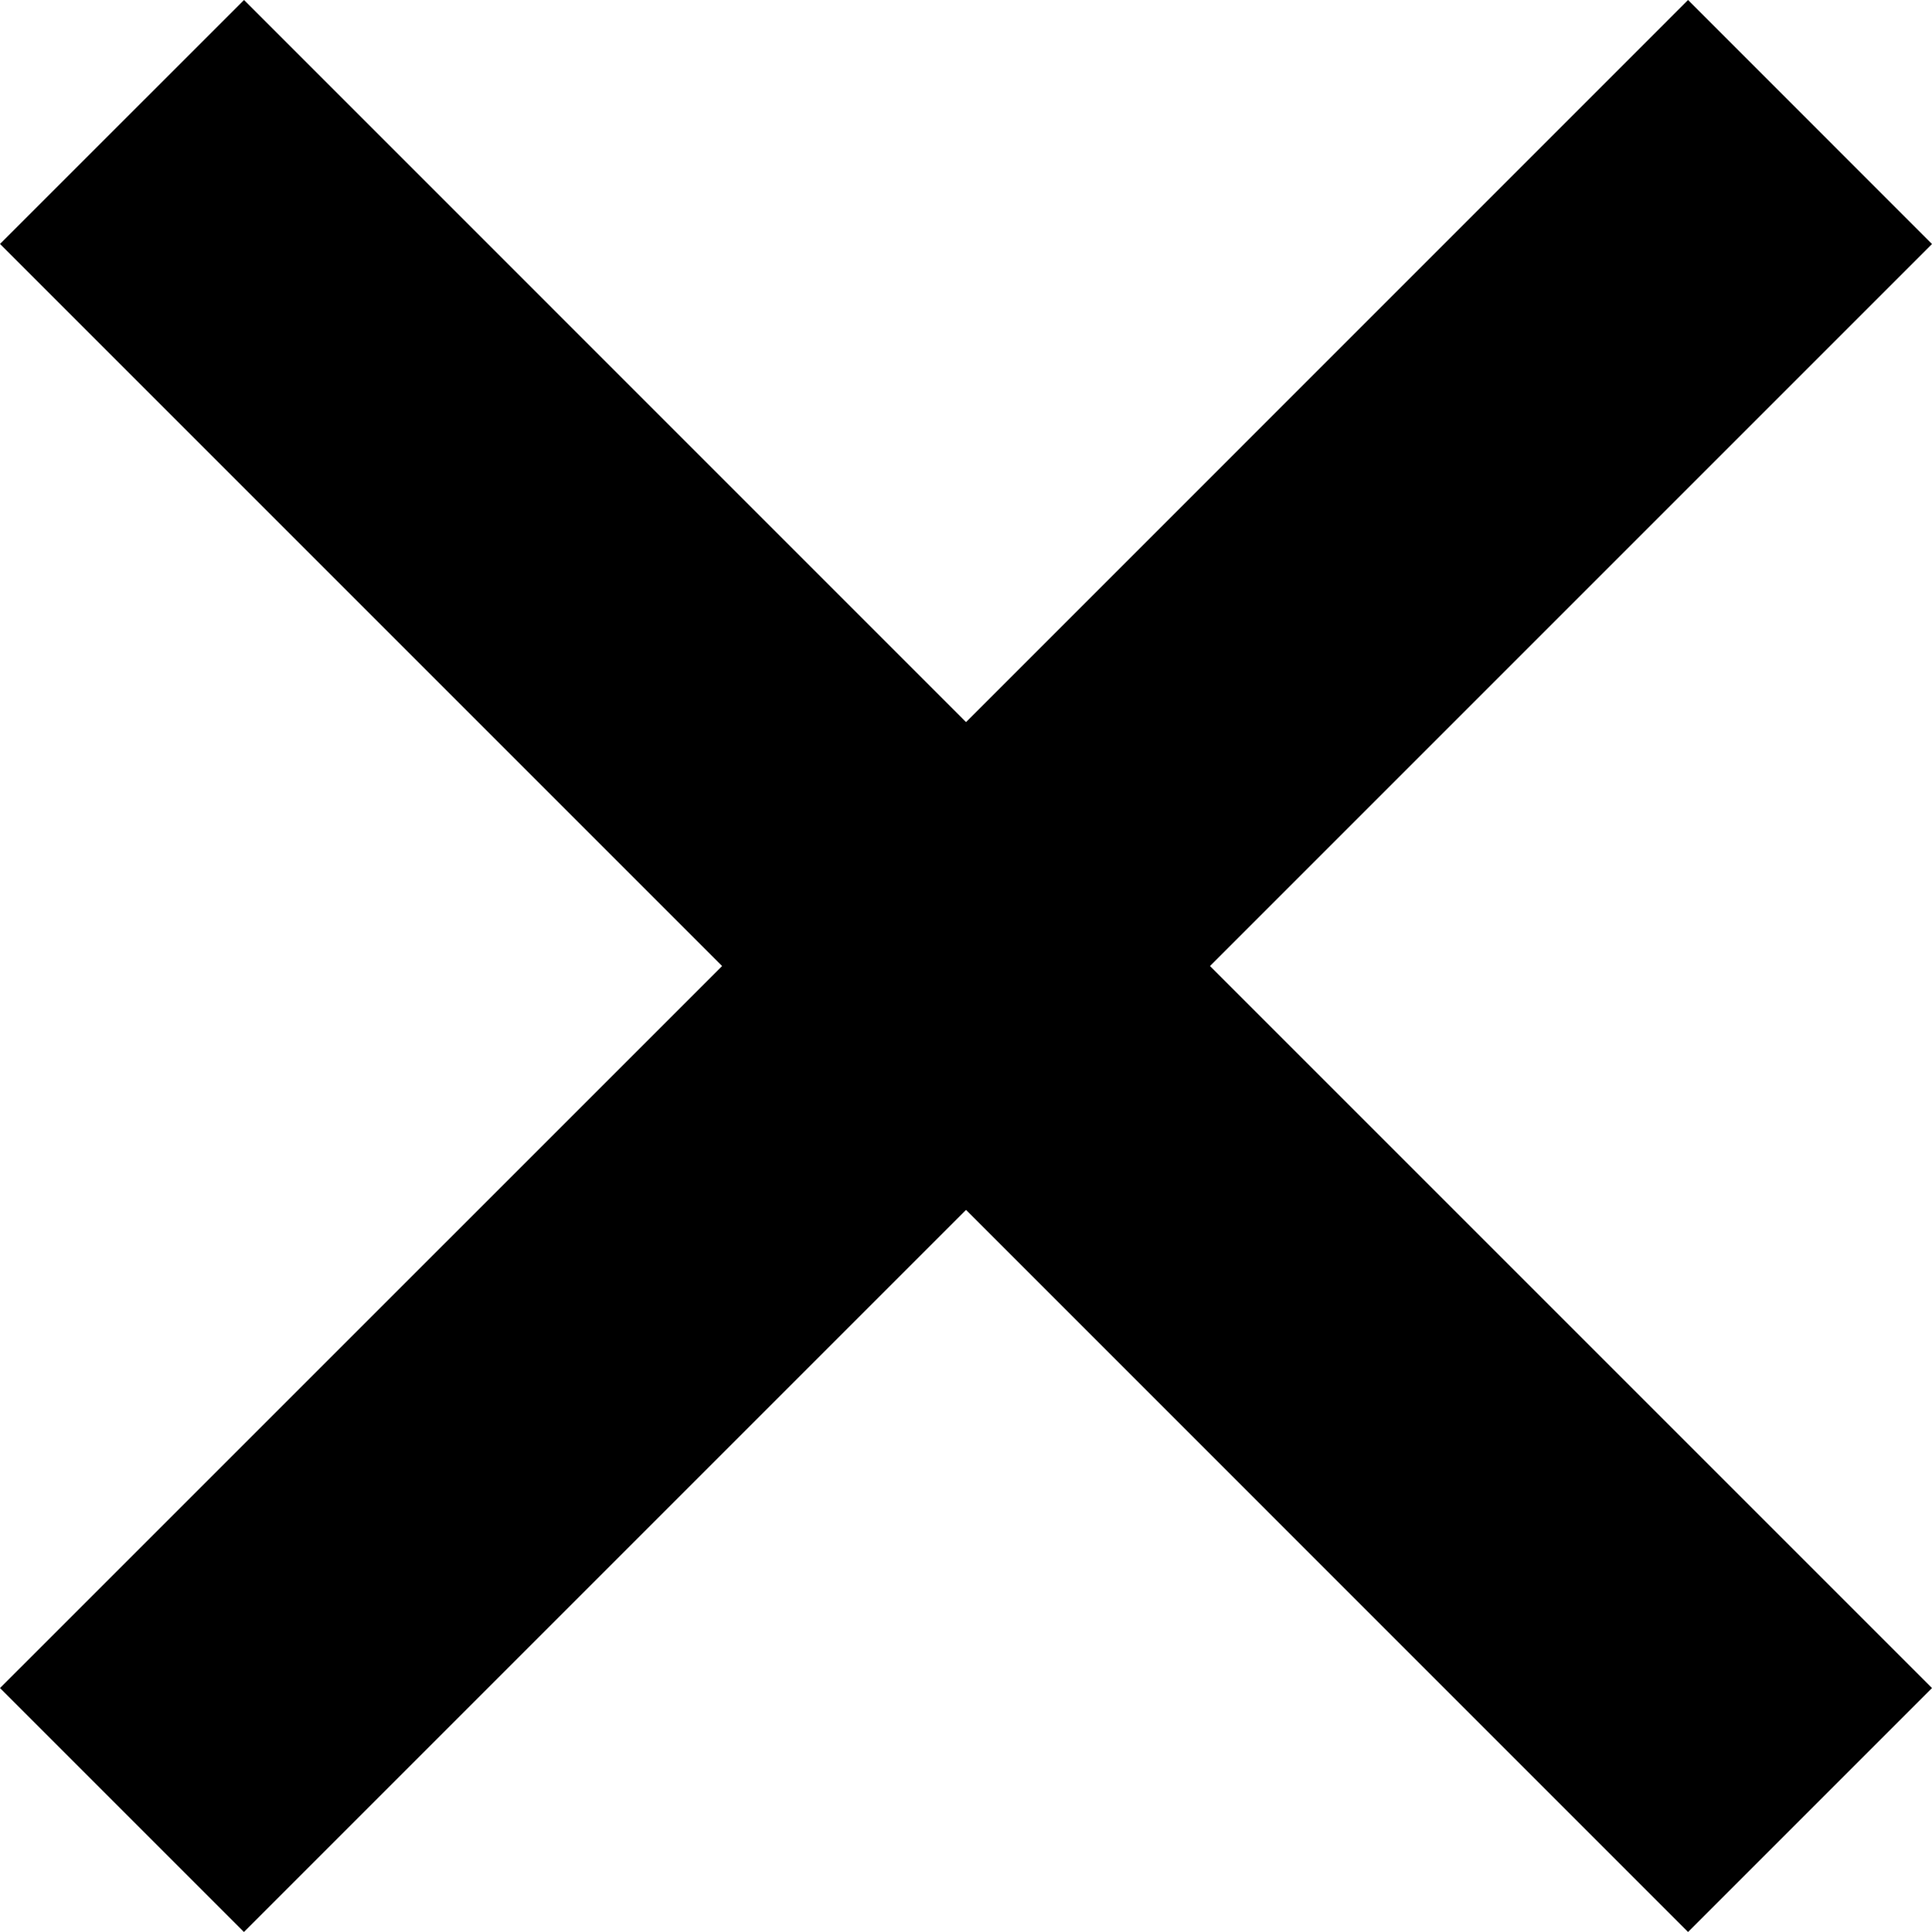
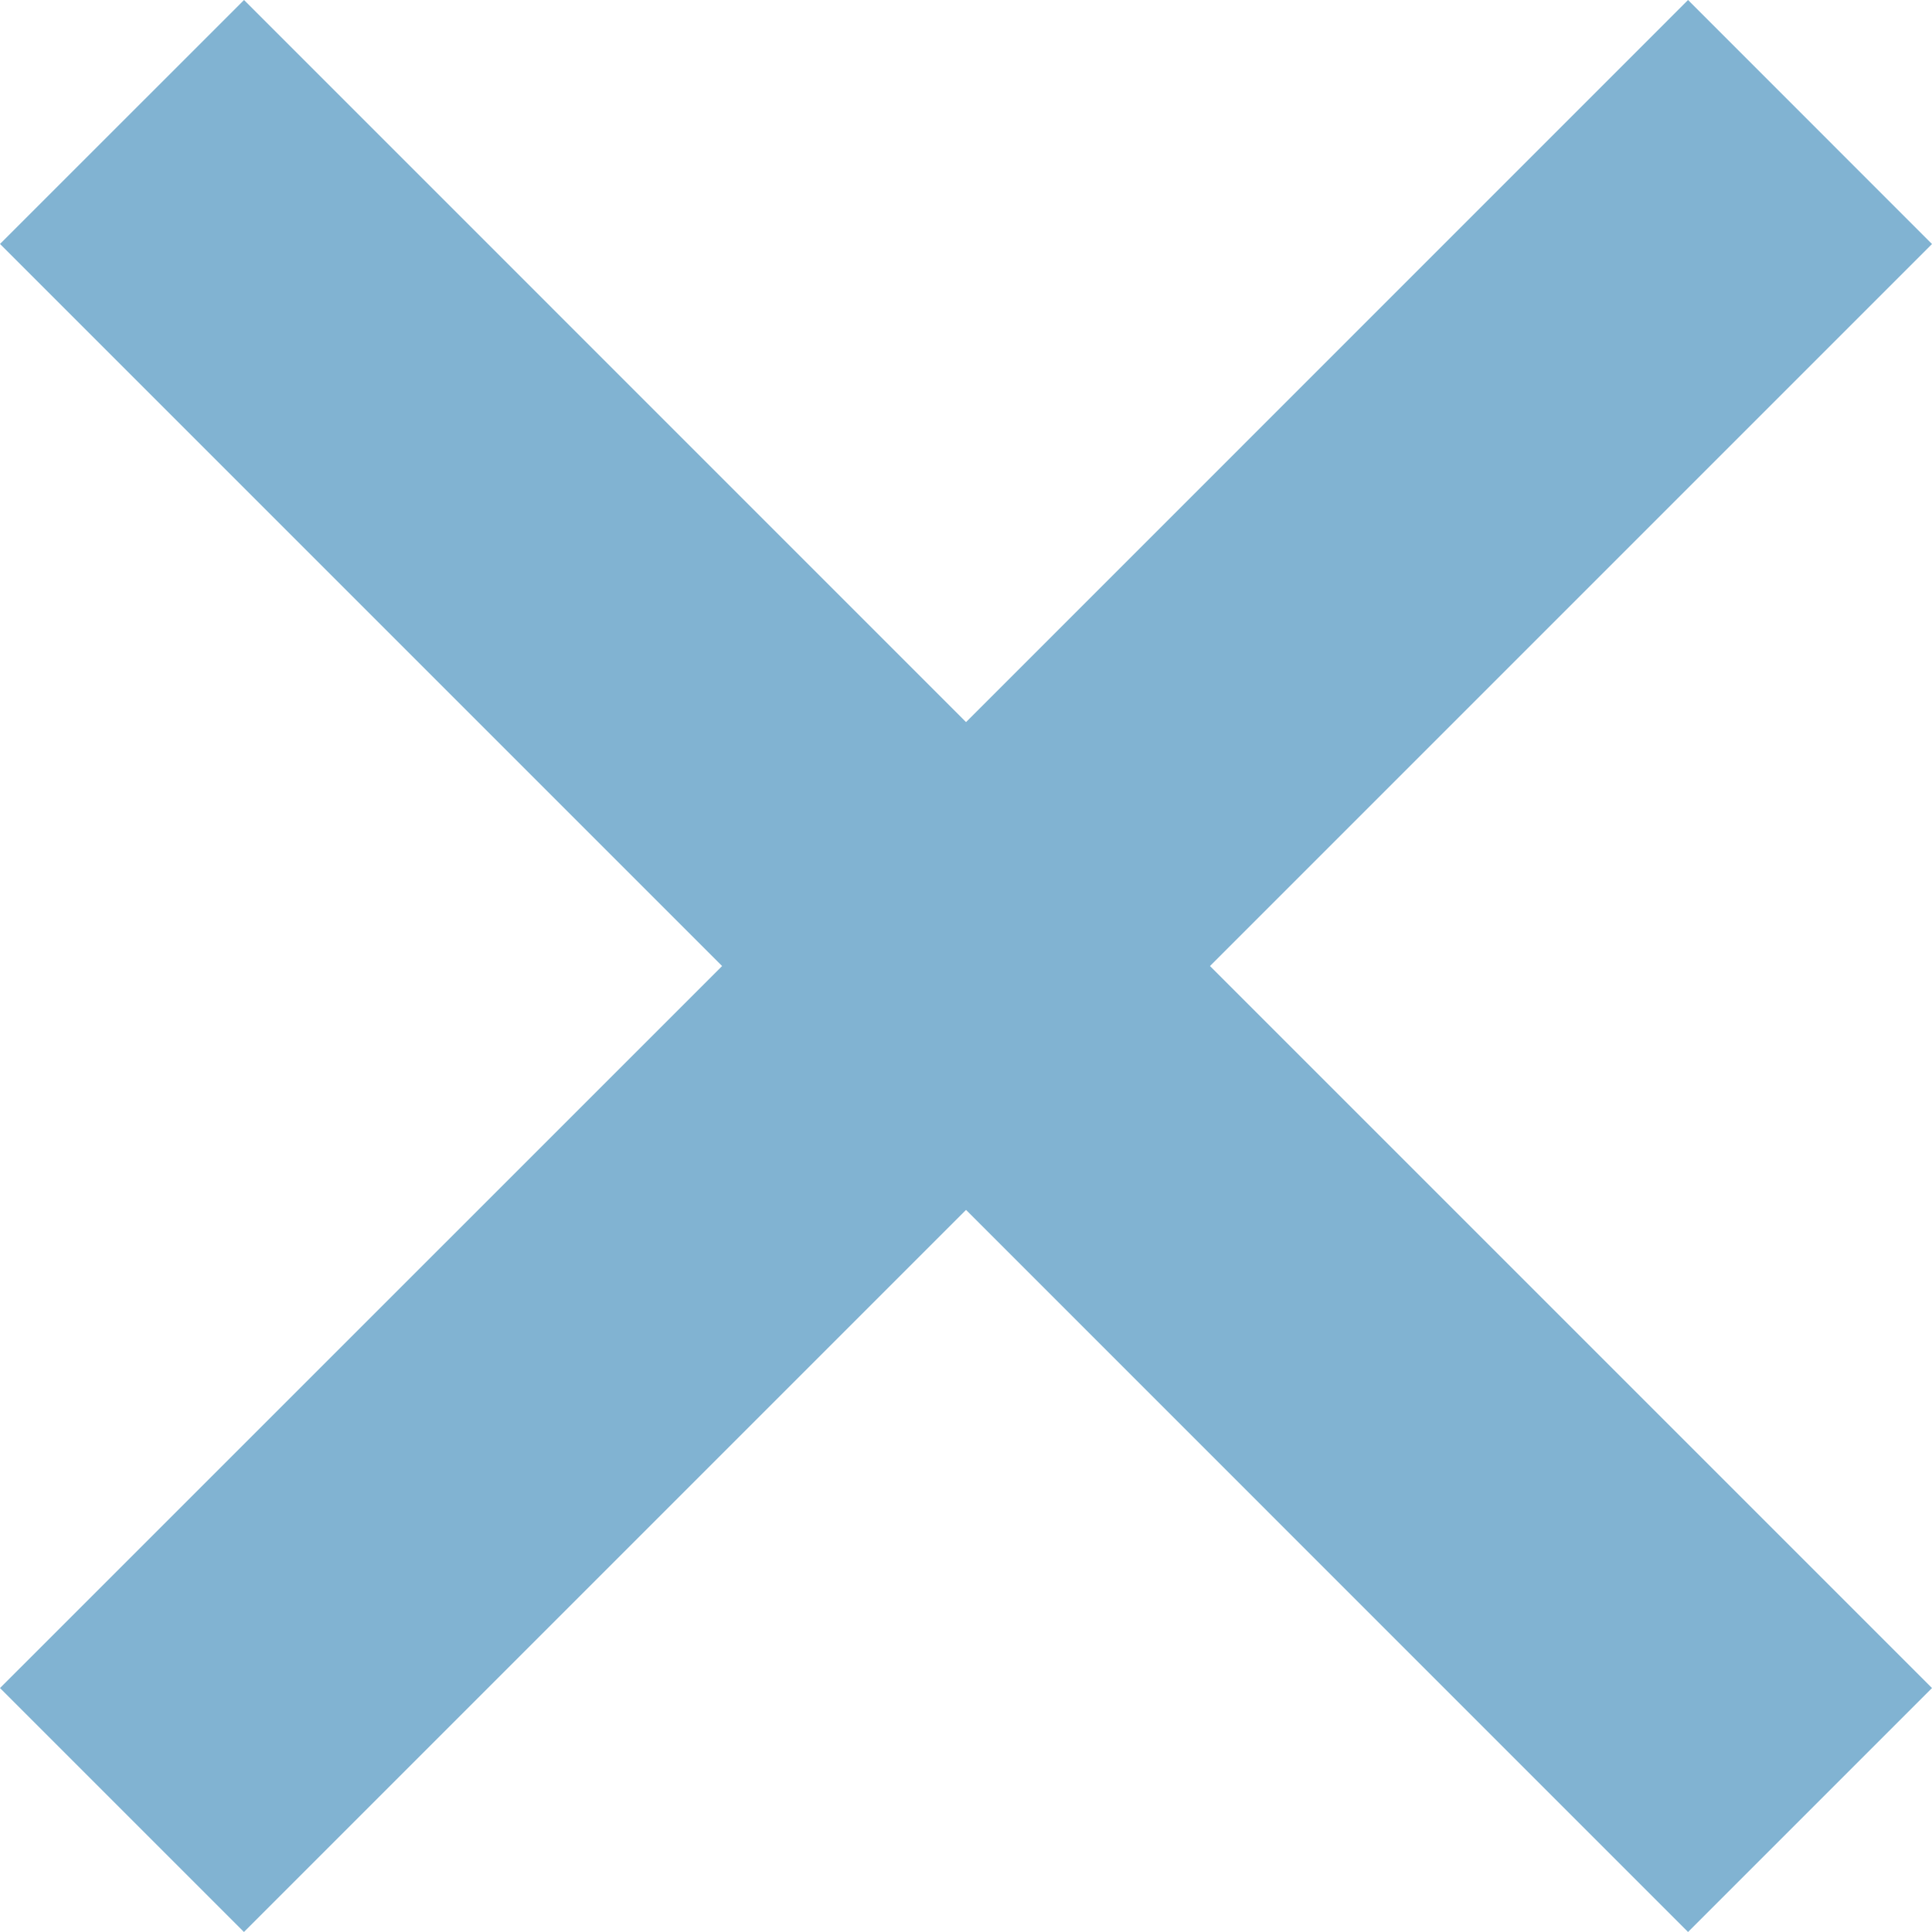
<svg xmlns="http://www.w3.org/2000/svg" version="1.0" width="22.199" height="22.199">
-   <path d="M22.199 2.804L19.396 0 11.1 8.297 2.804 0 0 2.803 8.297 11.1 0 19.396l2.803 2.803 8.297-8.297 8.296 8.297 2.803-2.803-8.296-8.296z" />
+   <path fill="#81b3d2" d="M22.199 2.804L19.396 0 11.1 8.297 2.804 0 0 2.803 8.297 11.1 0 19.396l2.803 2.803 8.297-8.297 8.296 8.297 2.803-2.803-8.296-8.296z" />
</svg>
